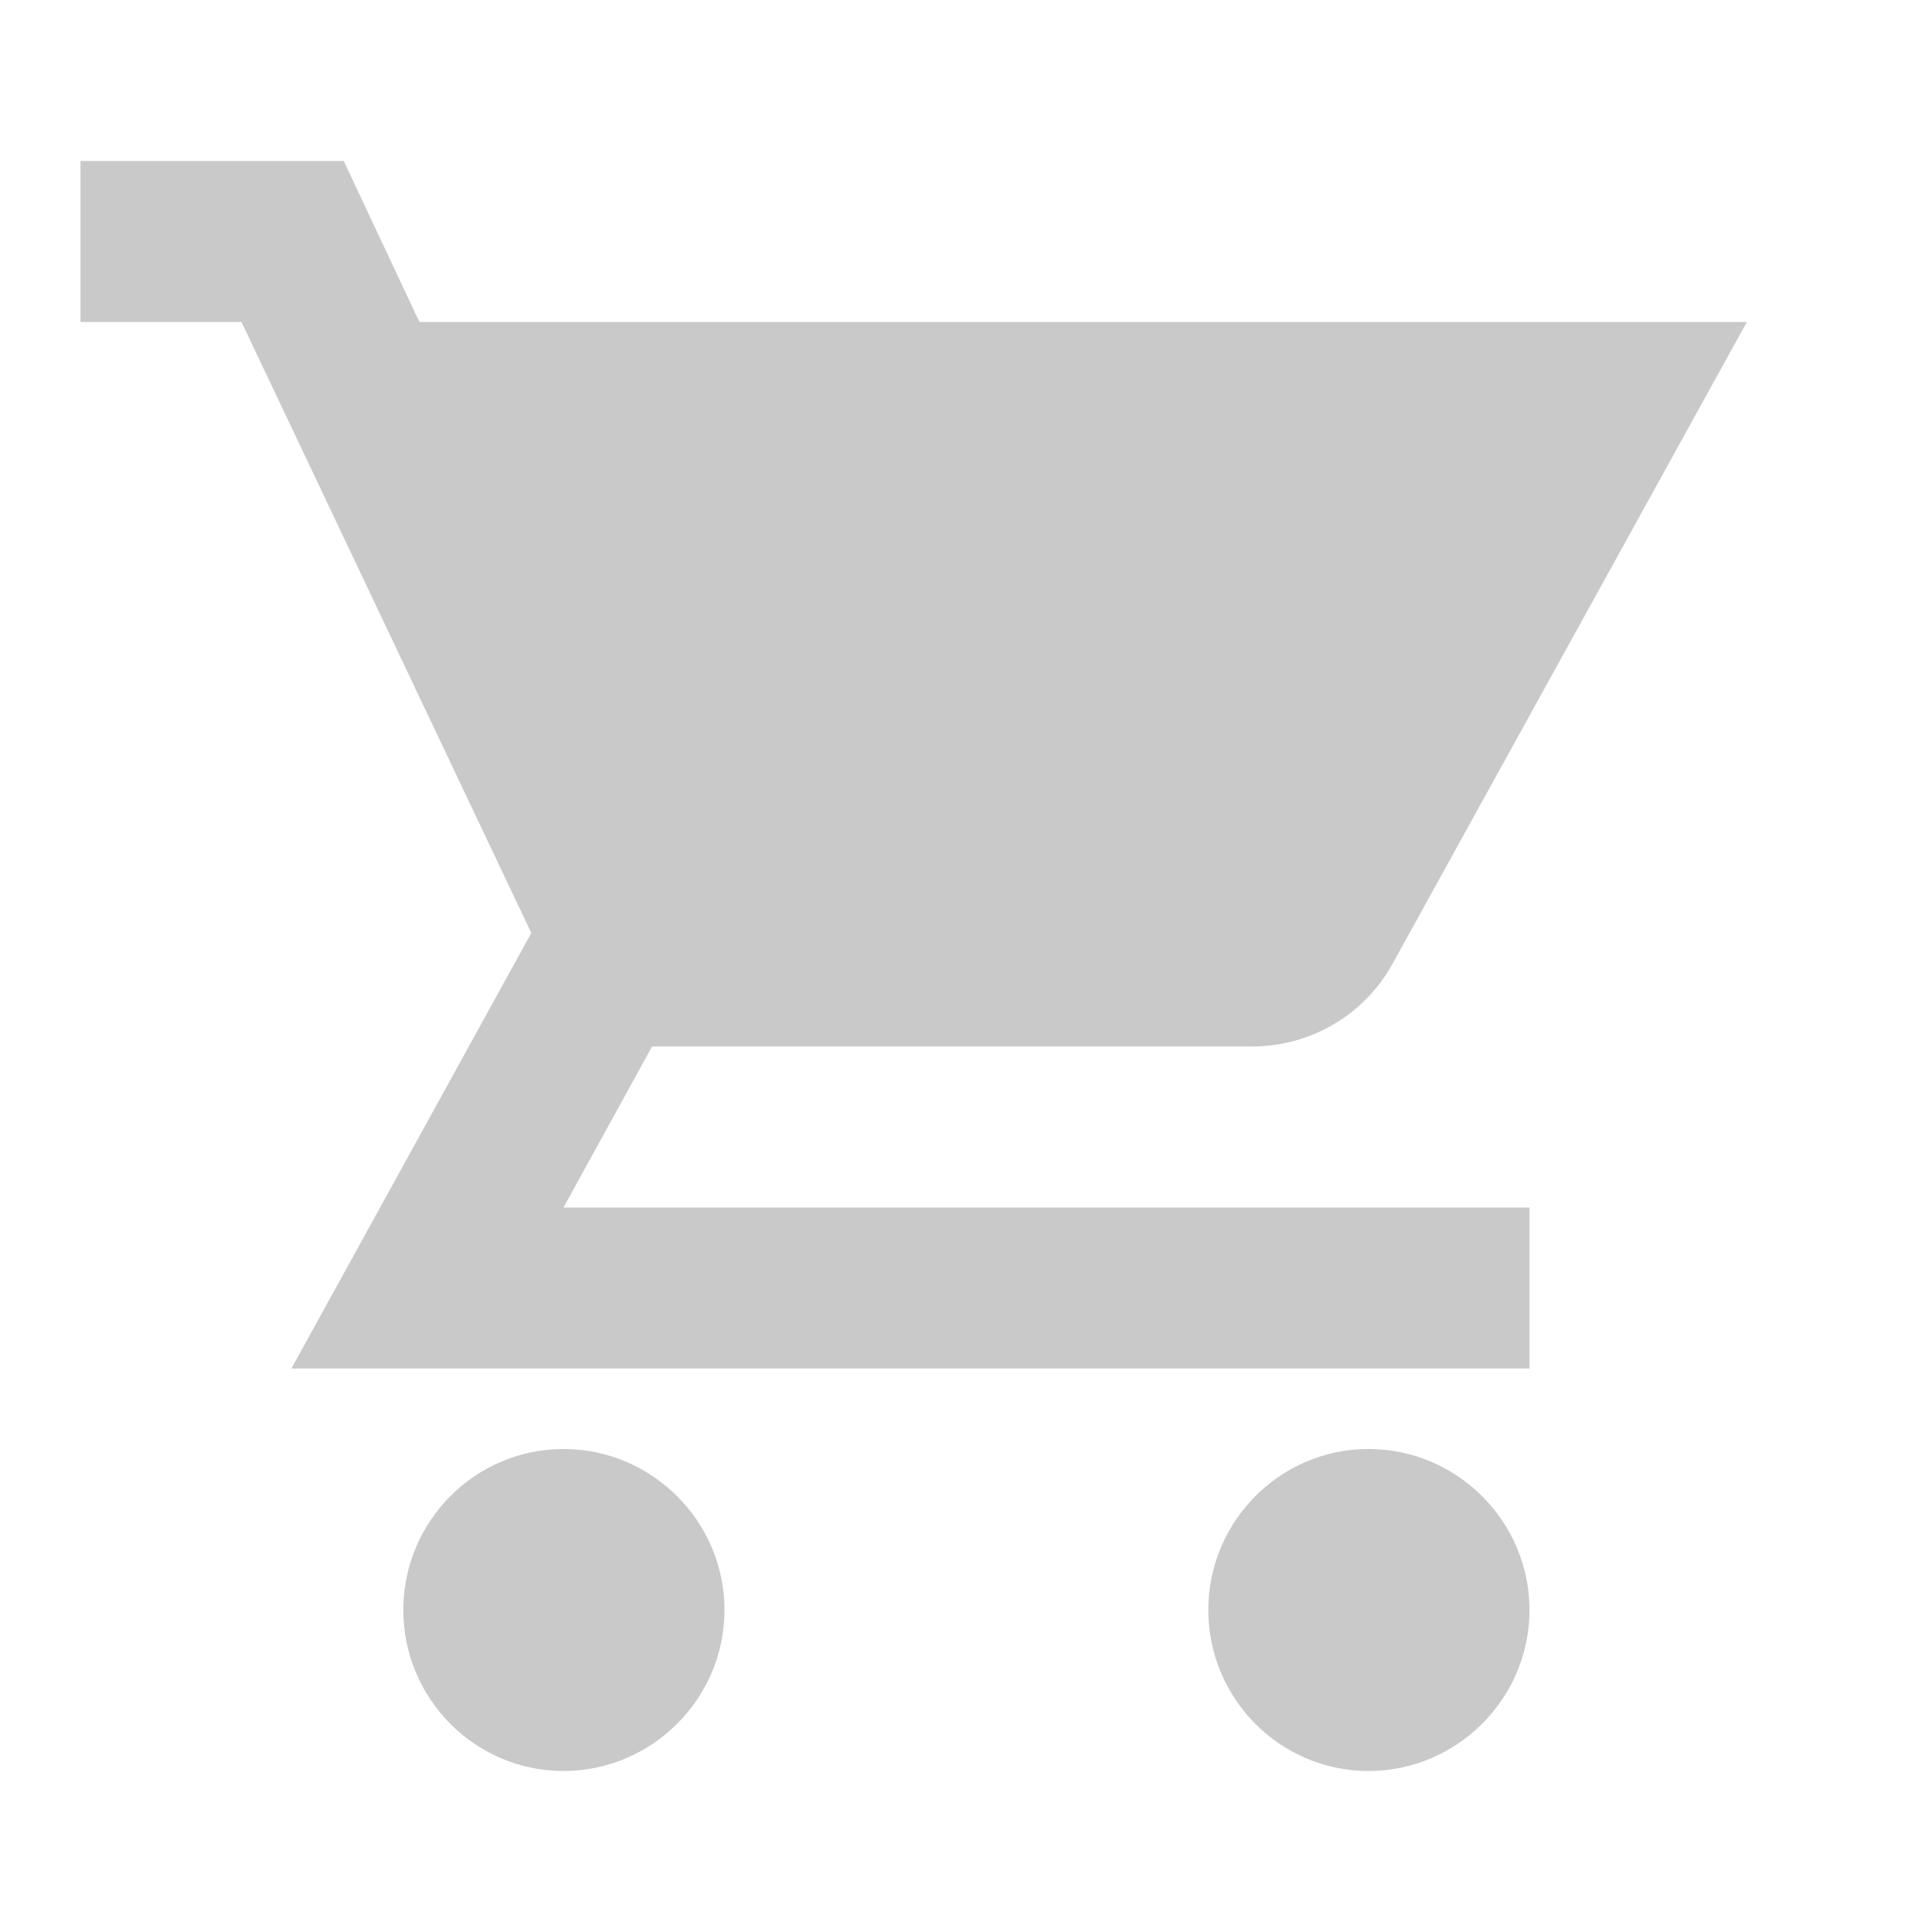
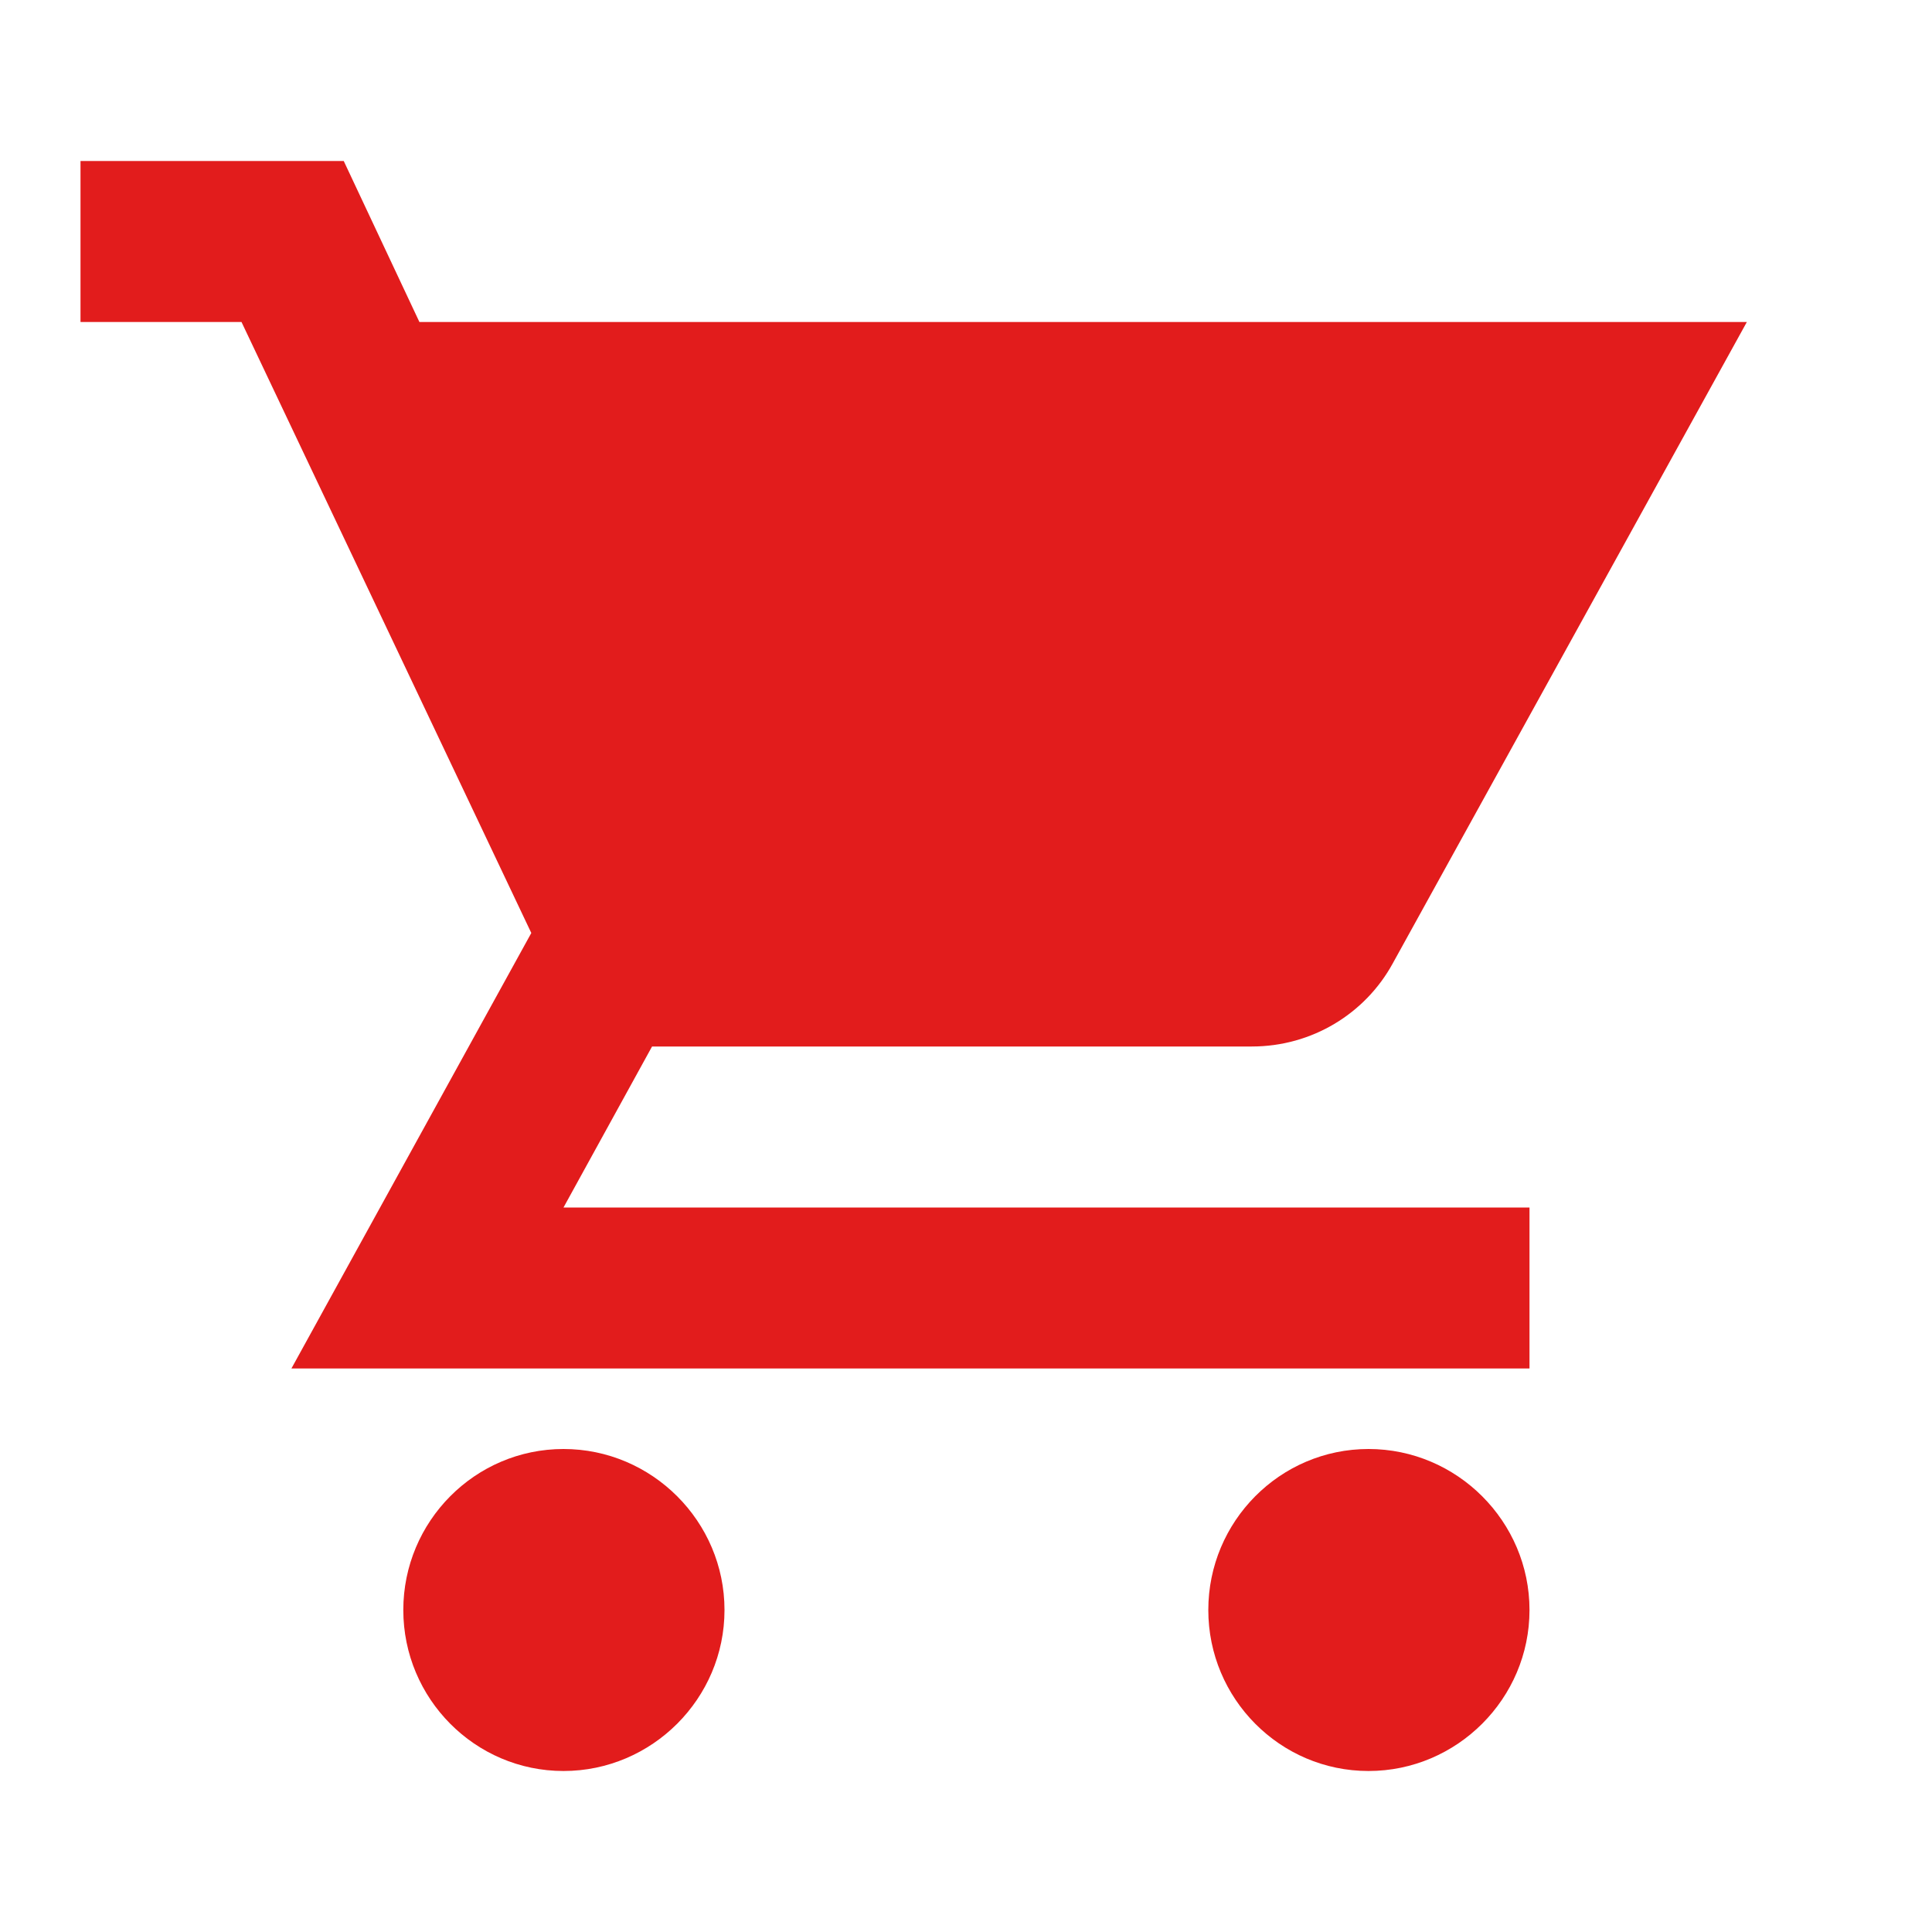
<svg xmlns="http://www.w3.org/2000/svg" width="50" height="50" viewBox="0 0 24 24">
-   <path fill="#c9c9c9" d="M17 18c-1.1 0-1.99.9-1.99 2s.89 2 1.99 2s2-.9 2-2s-.9-2-2-2zM7 18c-1.1 0-1.99.9-1.99 2S5.9 22 7 22s2-.9 2-2s-.9-2-2-2zm0-3l1.1-2h7.45c.75 0 1.41-.41 1.75-1.03L21.7 4H5.21l-.94-2H1v2h2l3.6 7.59L3.62 17H19v-2H7z" />
+   <path fill="#e21c1c" d="M17 18c-1.1 0-1.99.9-1.99 2s.89 2 1.99 2s2-.9 2-2s-.9-2-2-2zM7 18c-1.1 0-1.99.9-1.99 2S5.9 22 7 22s2-.9 2-2s-.9-2-2-2zm0-3l1.1-2h7.45c.75 0 1.41-.41 1.75-1.03L21.7 4H5.21l-.94-2H1v2h2l3.6 7.59L3.62 17H19v-2H7z" />
</svg>
